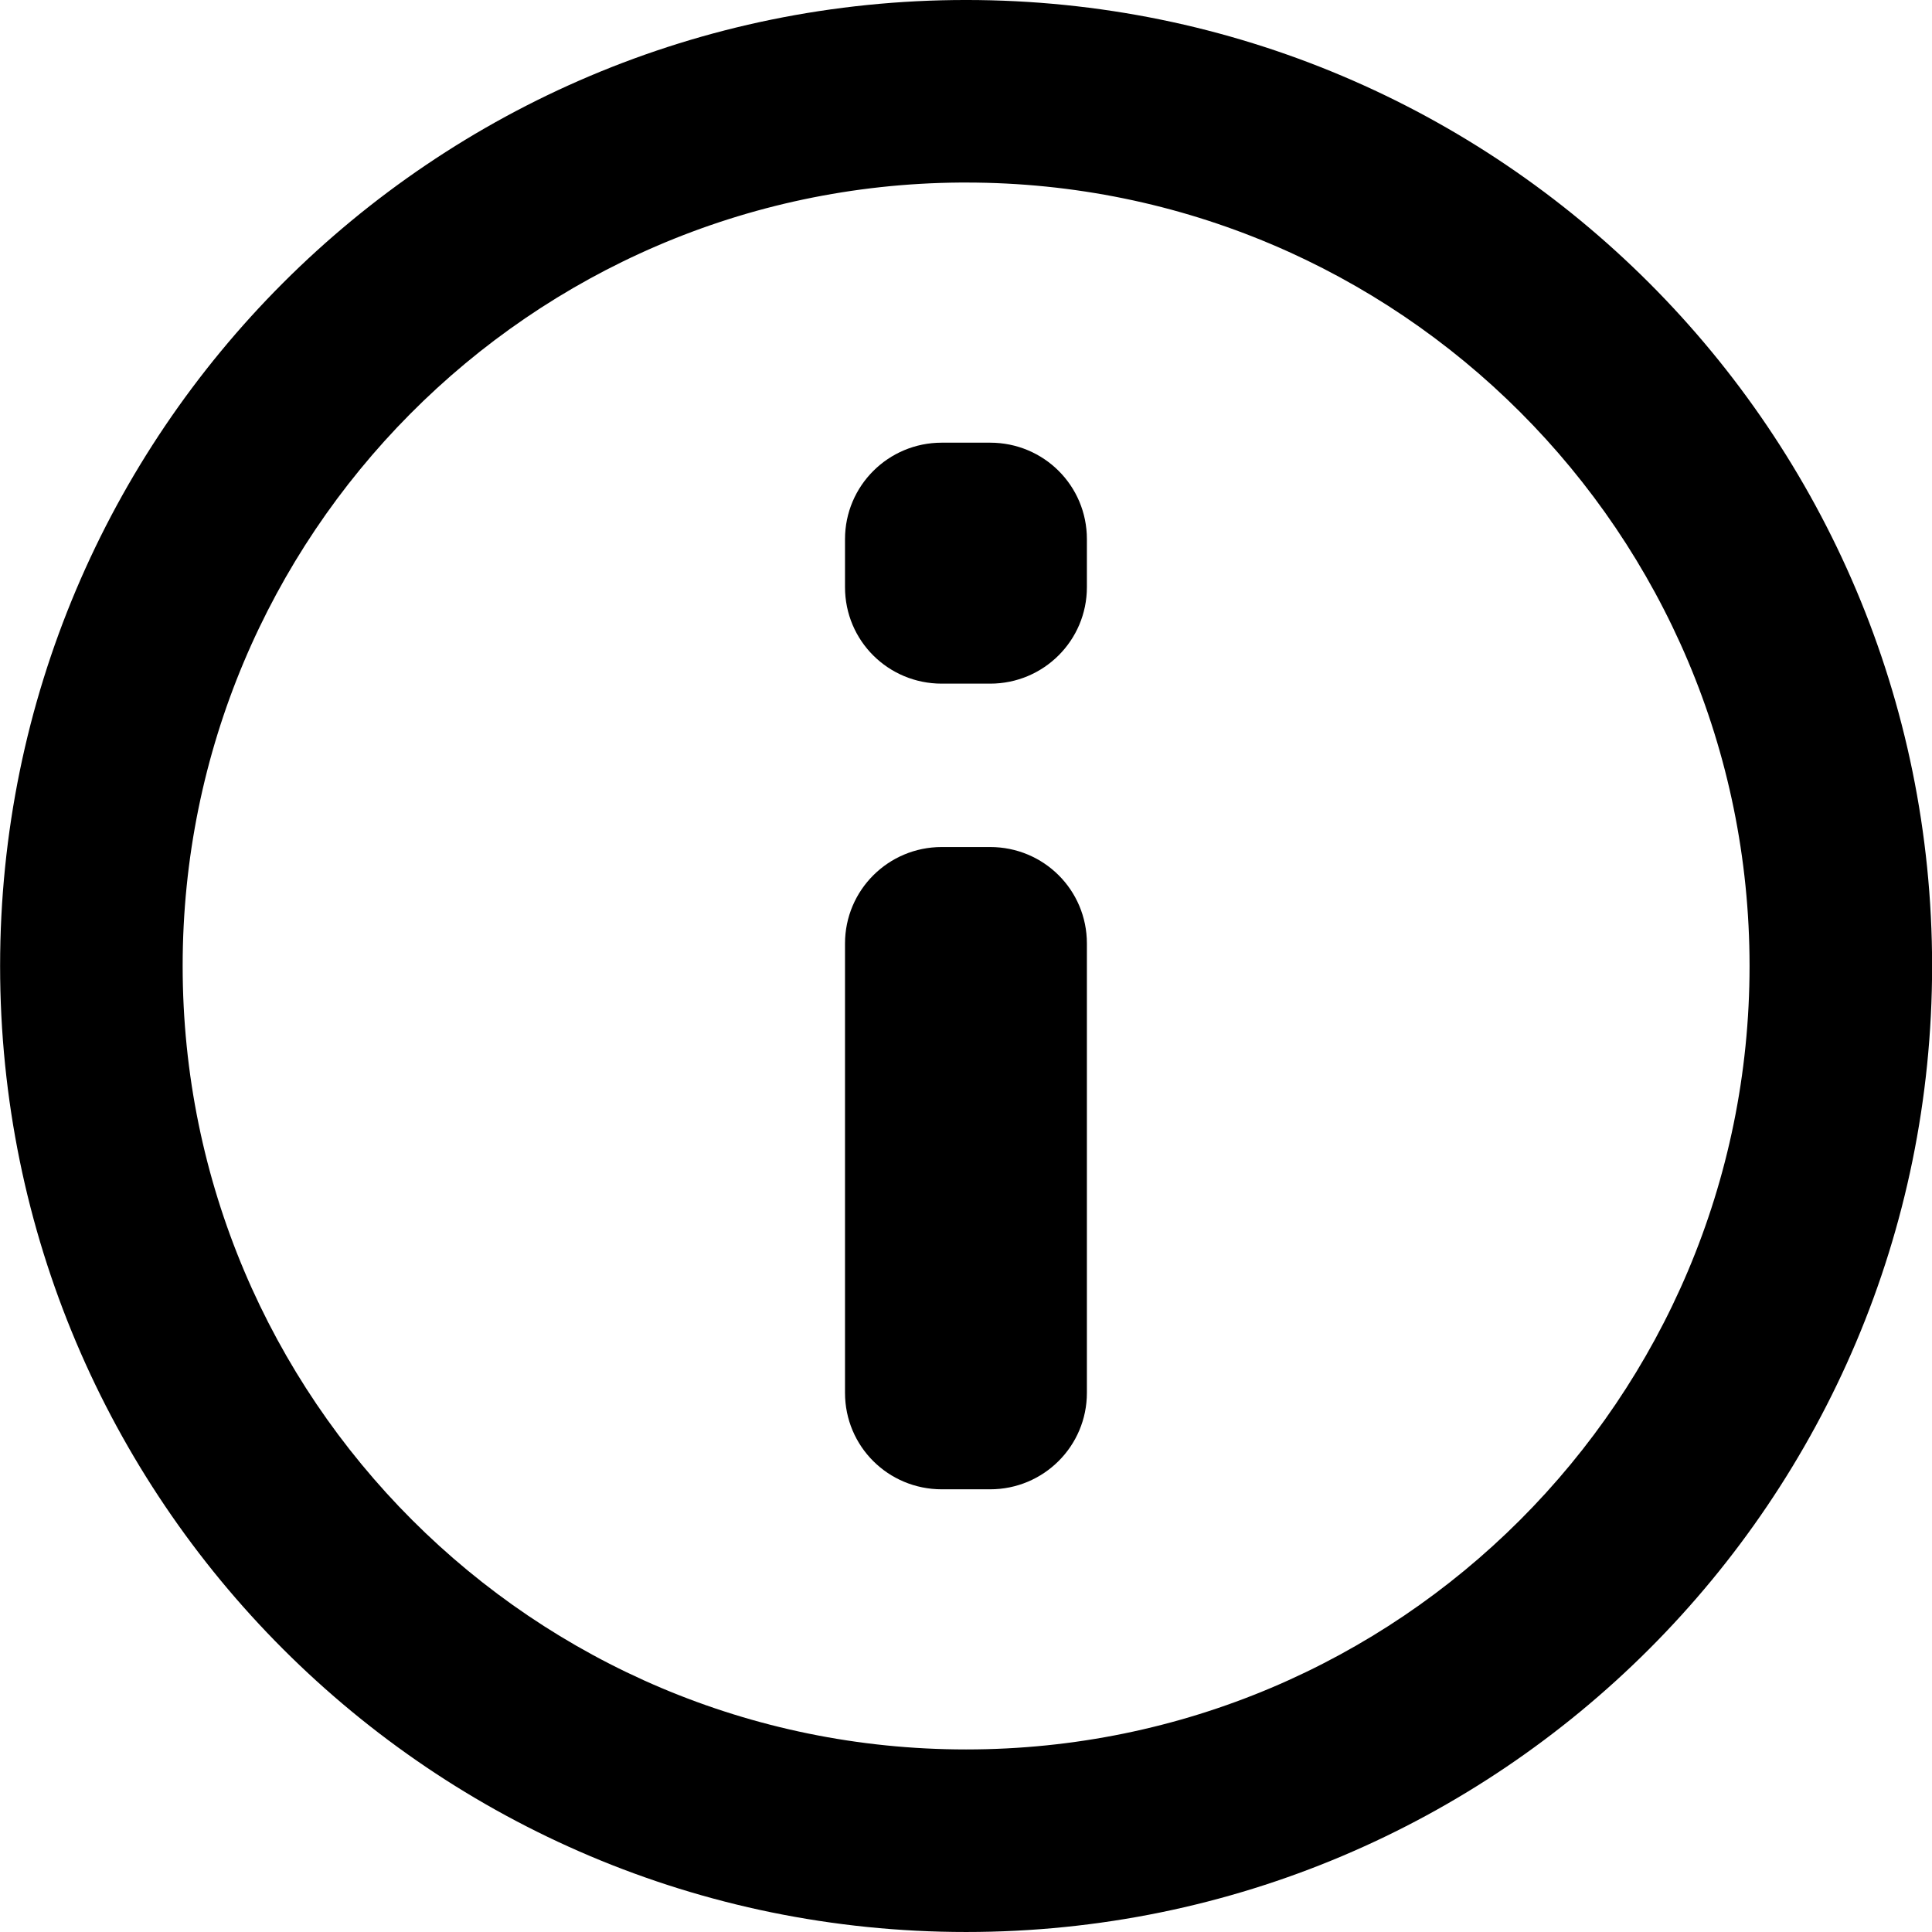
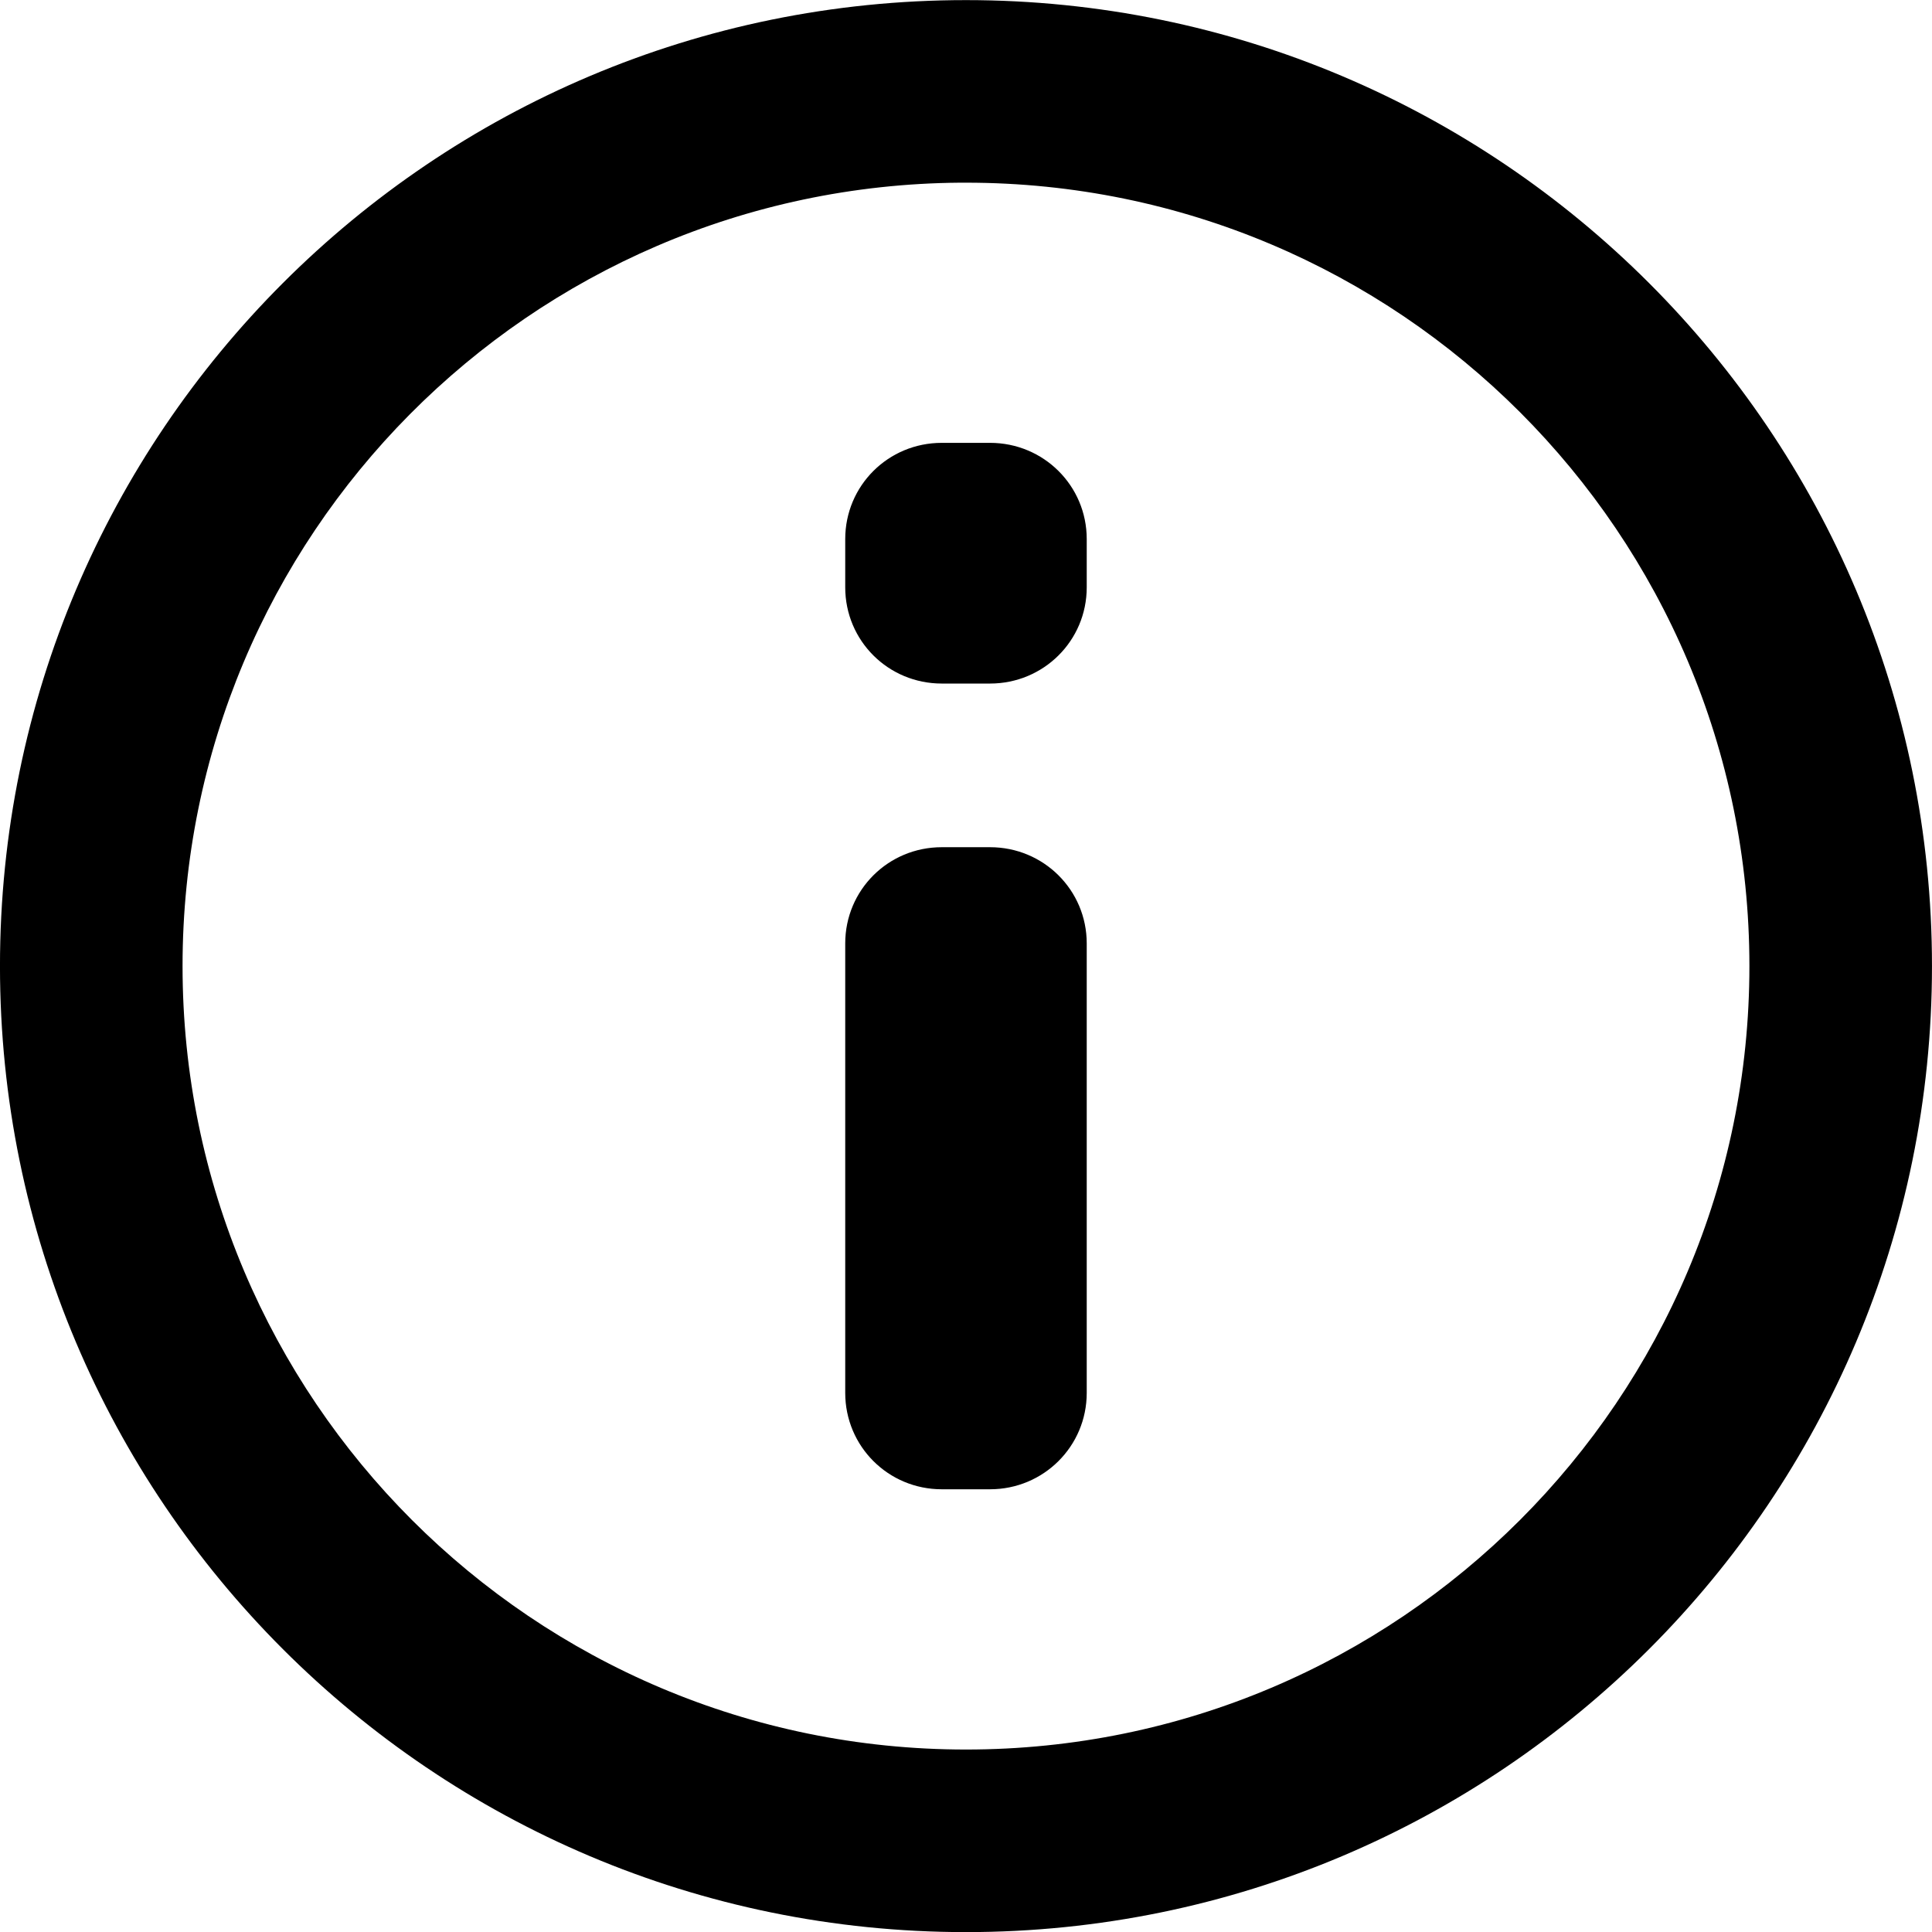
- <svg xmlns="http://www.w3.org/2000/svg" width="24" height="24" version="1.1" viewBox="0 0 6.35 6.35">
-   <g transform="translate(.48834 -.33203)">
-     <path id="core-a" d="m2.687 0.332a3.175 3.175 0 0 0-3.175 3.175 3.175 3.175 0 0 0 3.175 3.175 3.175 3.175 0 0 0 3.175-3.175 3.175 3.175 0 0 0-3.175-3.175zm-0.019 0.6a2.575 2.575 0 0 1 0.019 0 2.575 2.575 0 0 1 2.575 2.575 2.575 2.575 0 0 1-2.575 2.575 2.575 2.575 0 0 1-2.575-2.575 2.575 2.575 0 0 1 2.556-2.575z" style="stroke-width:.265" />
-     <path id="core-b" d="m2.607 3.116h0.159c0.176 0 0.318 0.141 0.318 0.317v1.477c0 0.175-0.142 0.317-0.318 0.317h-0.159c-0.176 0-0.318-0.141-0.318-0.317v-1.477c0-0.175 0.142-0.317 0.318-0.317z" style="stroke-width:.264" />
-     <path id="core-c" d="m2.607 1.787h0.159c0.176 0 0.318 0.141 0.318 0.317v0.158c0 0.175-0.142 0.317-0.318 0.317h-0.159c-0.176 0-0.318-0.141-0.318-0.317v-0.158c0-0.175 0.142-0.317 0.318-0.317z" style="stroke-width:.264" />
+ <svg xmlns="http://www.w3.org/2000/svg" id="Core" width="24" height="24" version="1.1" viewBox="0 0 24 23.998">
+   <g transform="translate(-.18625 -2.2957)">
+     <path id="Shape" d="m12.186 2.296a12 12 0 0 0-12 12 12 12 0 0 0 12 12 12 12 0 0 0 12-12 12 12 0 0 0-12-12zm-0.074 2.268a9.732 9.732 0 0 1 2e-3 0 9.732 9.732 0 0 1 0.072 0 9.732 9.732 0 0 1 9.732 9.732 9.732 9.732 0 0 1-9.732 9.732 9.732 9.732 0 0 1-9.732-9.732 9.732 9.732 0 0 1 9.658-9.732zm-0.227 3.232c-0.665 0-1.199 0.532-1.199 1.195v0.6c0 0.663 0.534 1.195 1.199 1.195h0.6c0.665 0 1.201-0.532 1.201-1.195v-0.6c0-0.663-0.536-1.195-1.201-1.195zm0 5.023c-0.665 0-1.199 0.532-1.199 1.195v5.584c0 0.663 0.534 1.197 1.199 1.197h0.6c0.665 0 1.201-0.534 1.201-1.197v-5.584c0-0.663-0.536-1.195-1.201-1.195z" style="stroke-dasharray:30.24, 15.12;stroke-dashoffset:24.948;stroke-linejoin:round;stroke-width:3.78" />
  </g>
</svg>
